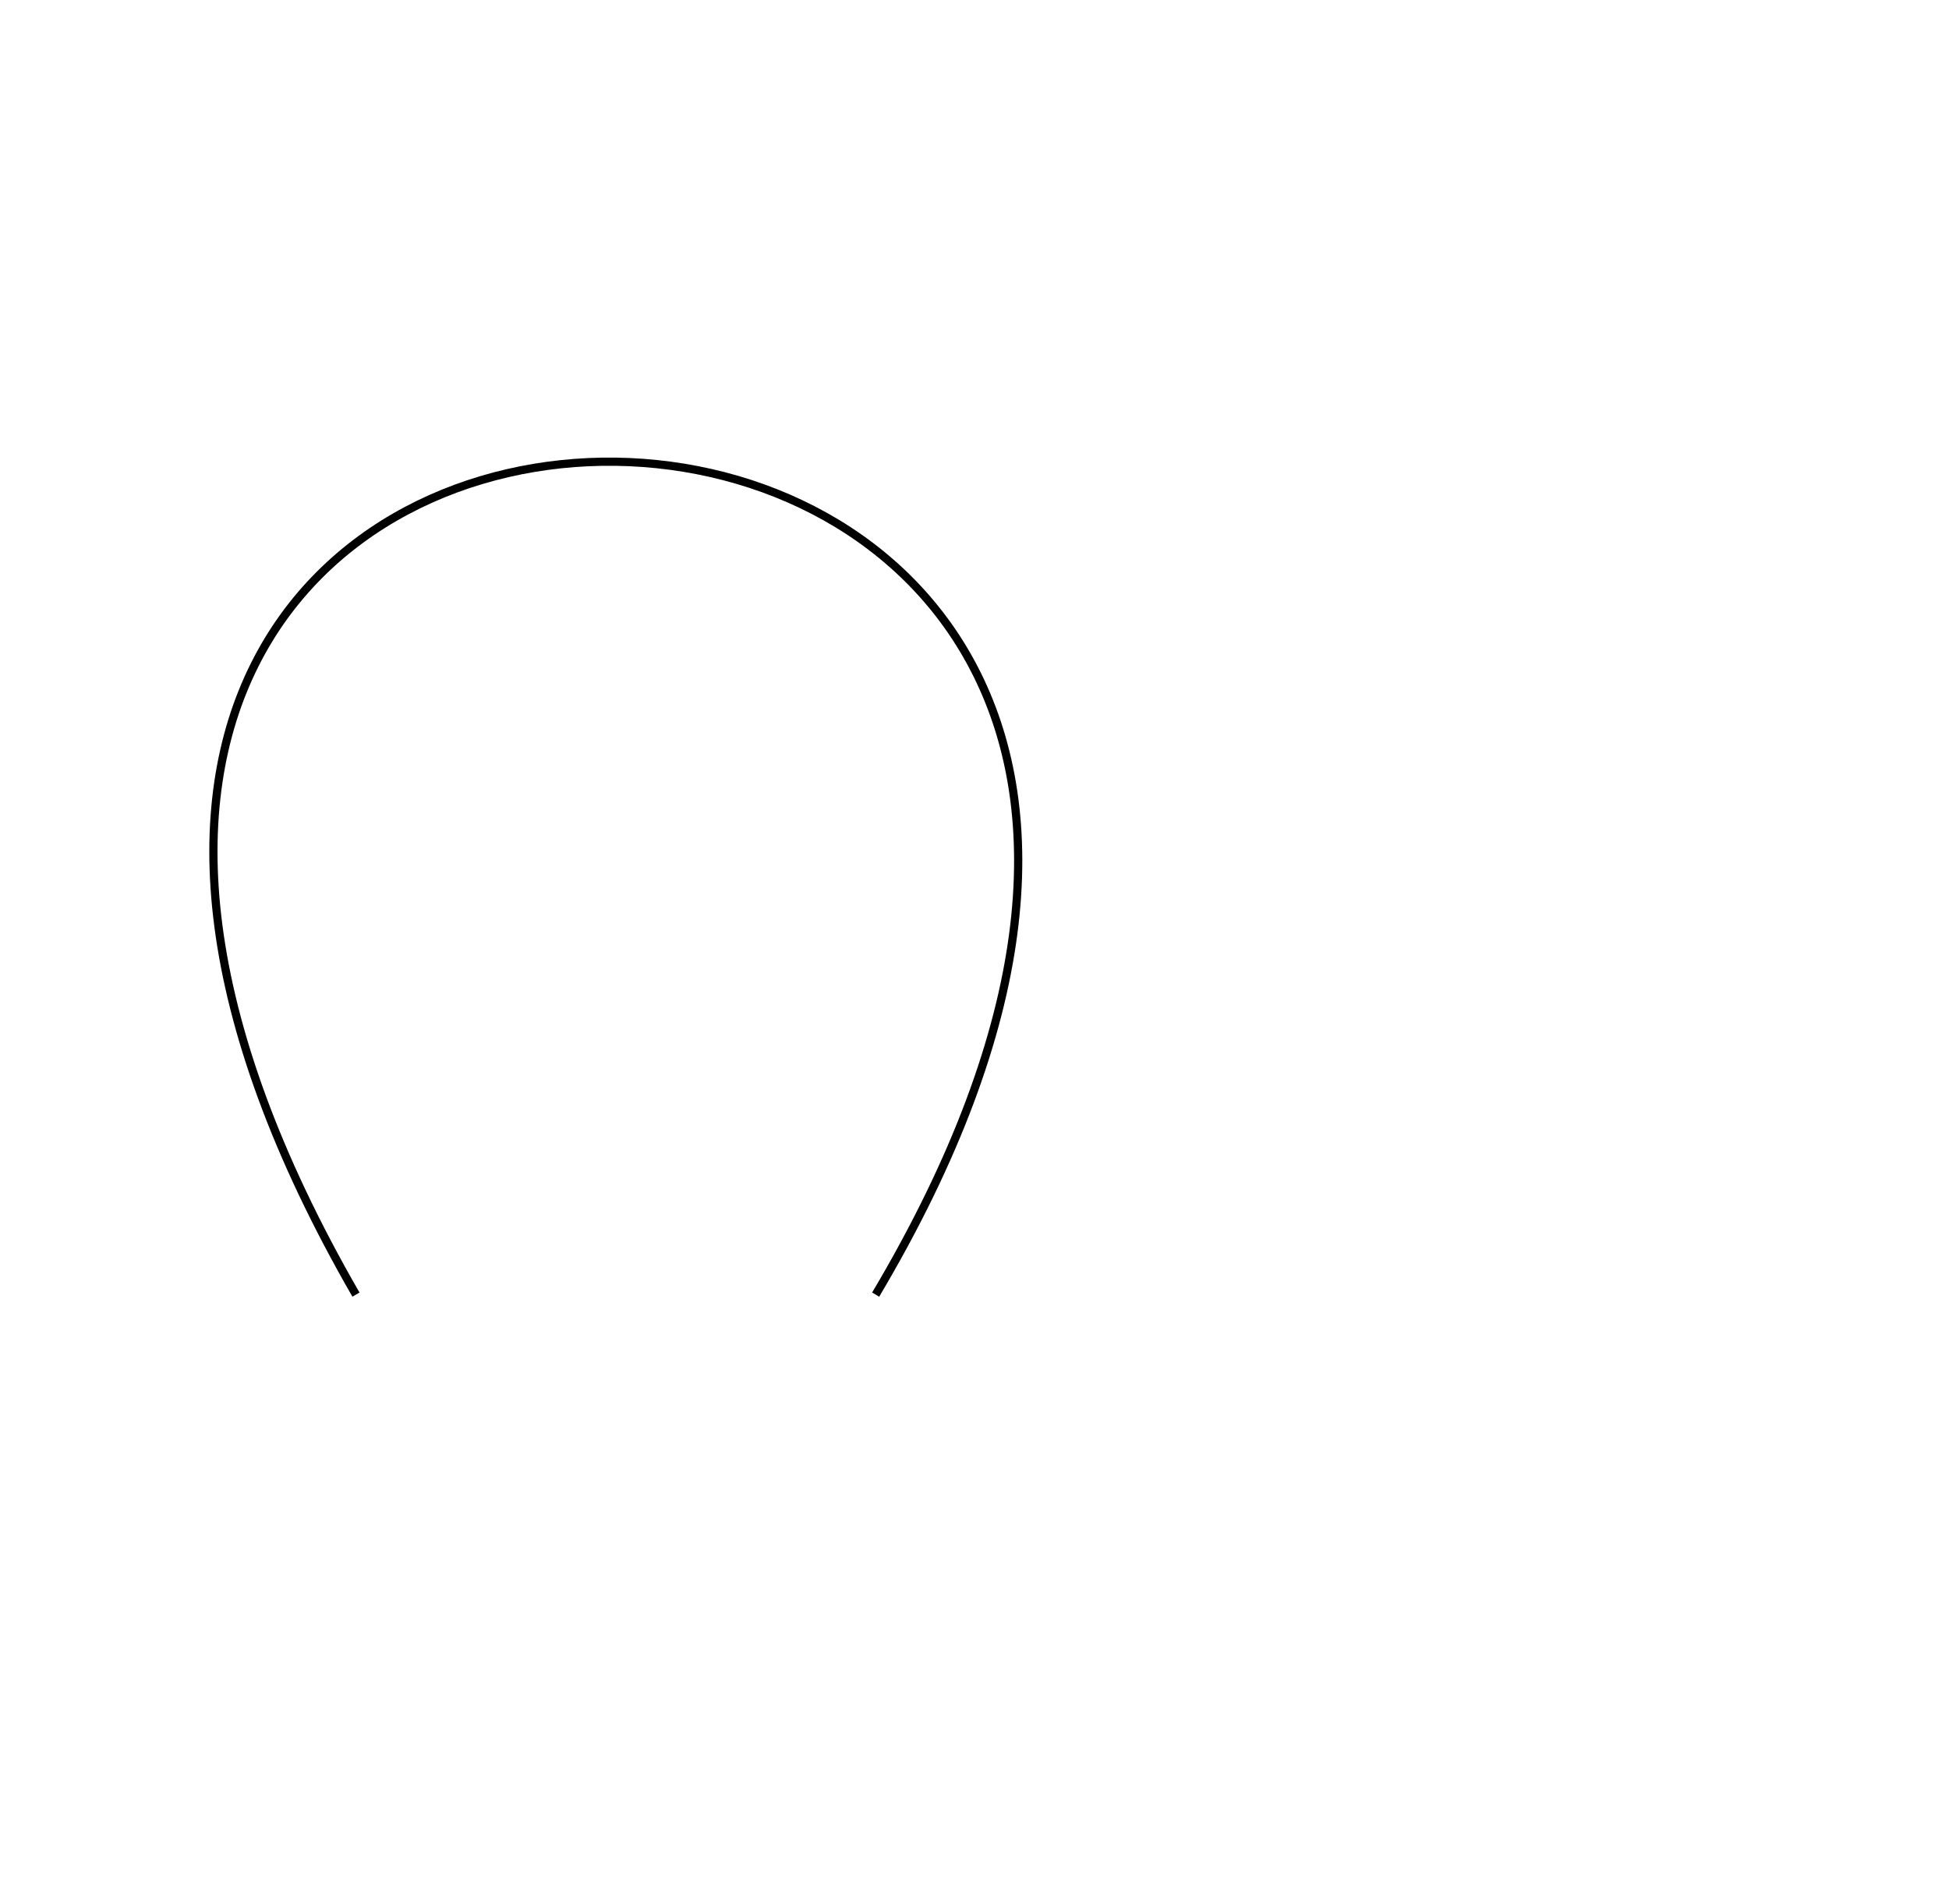
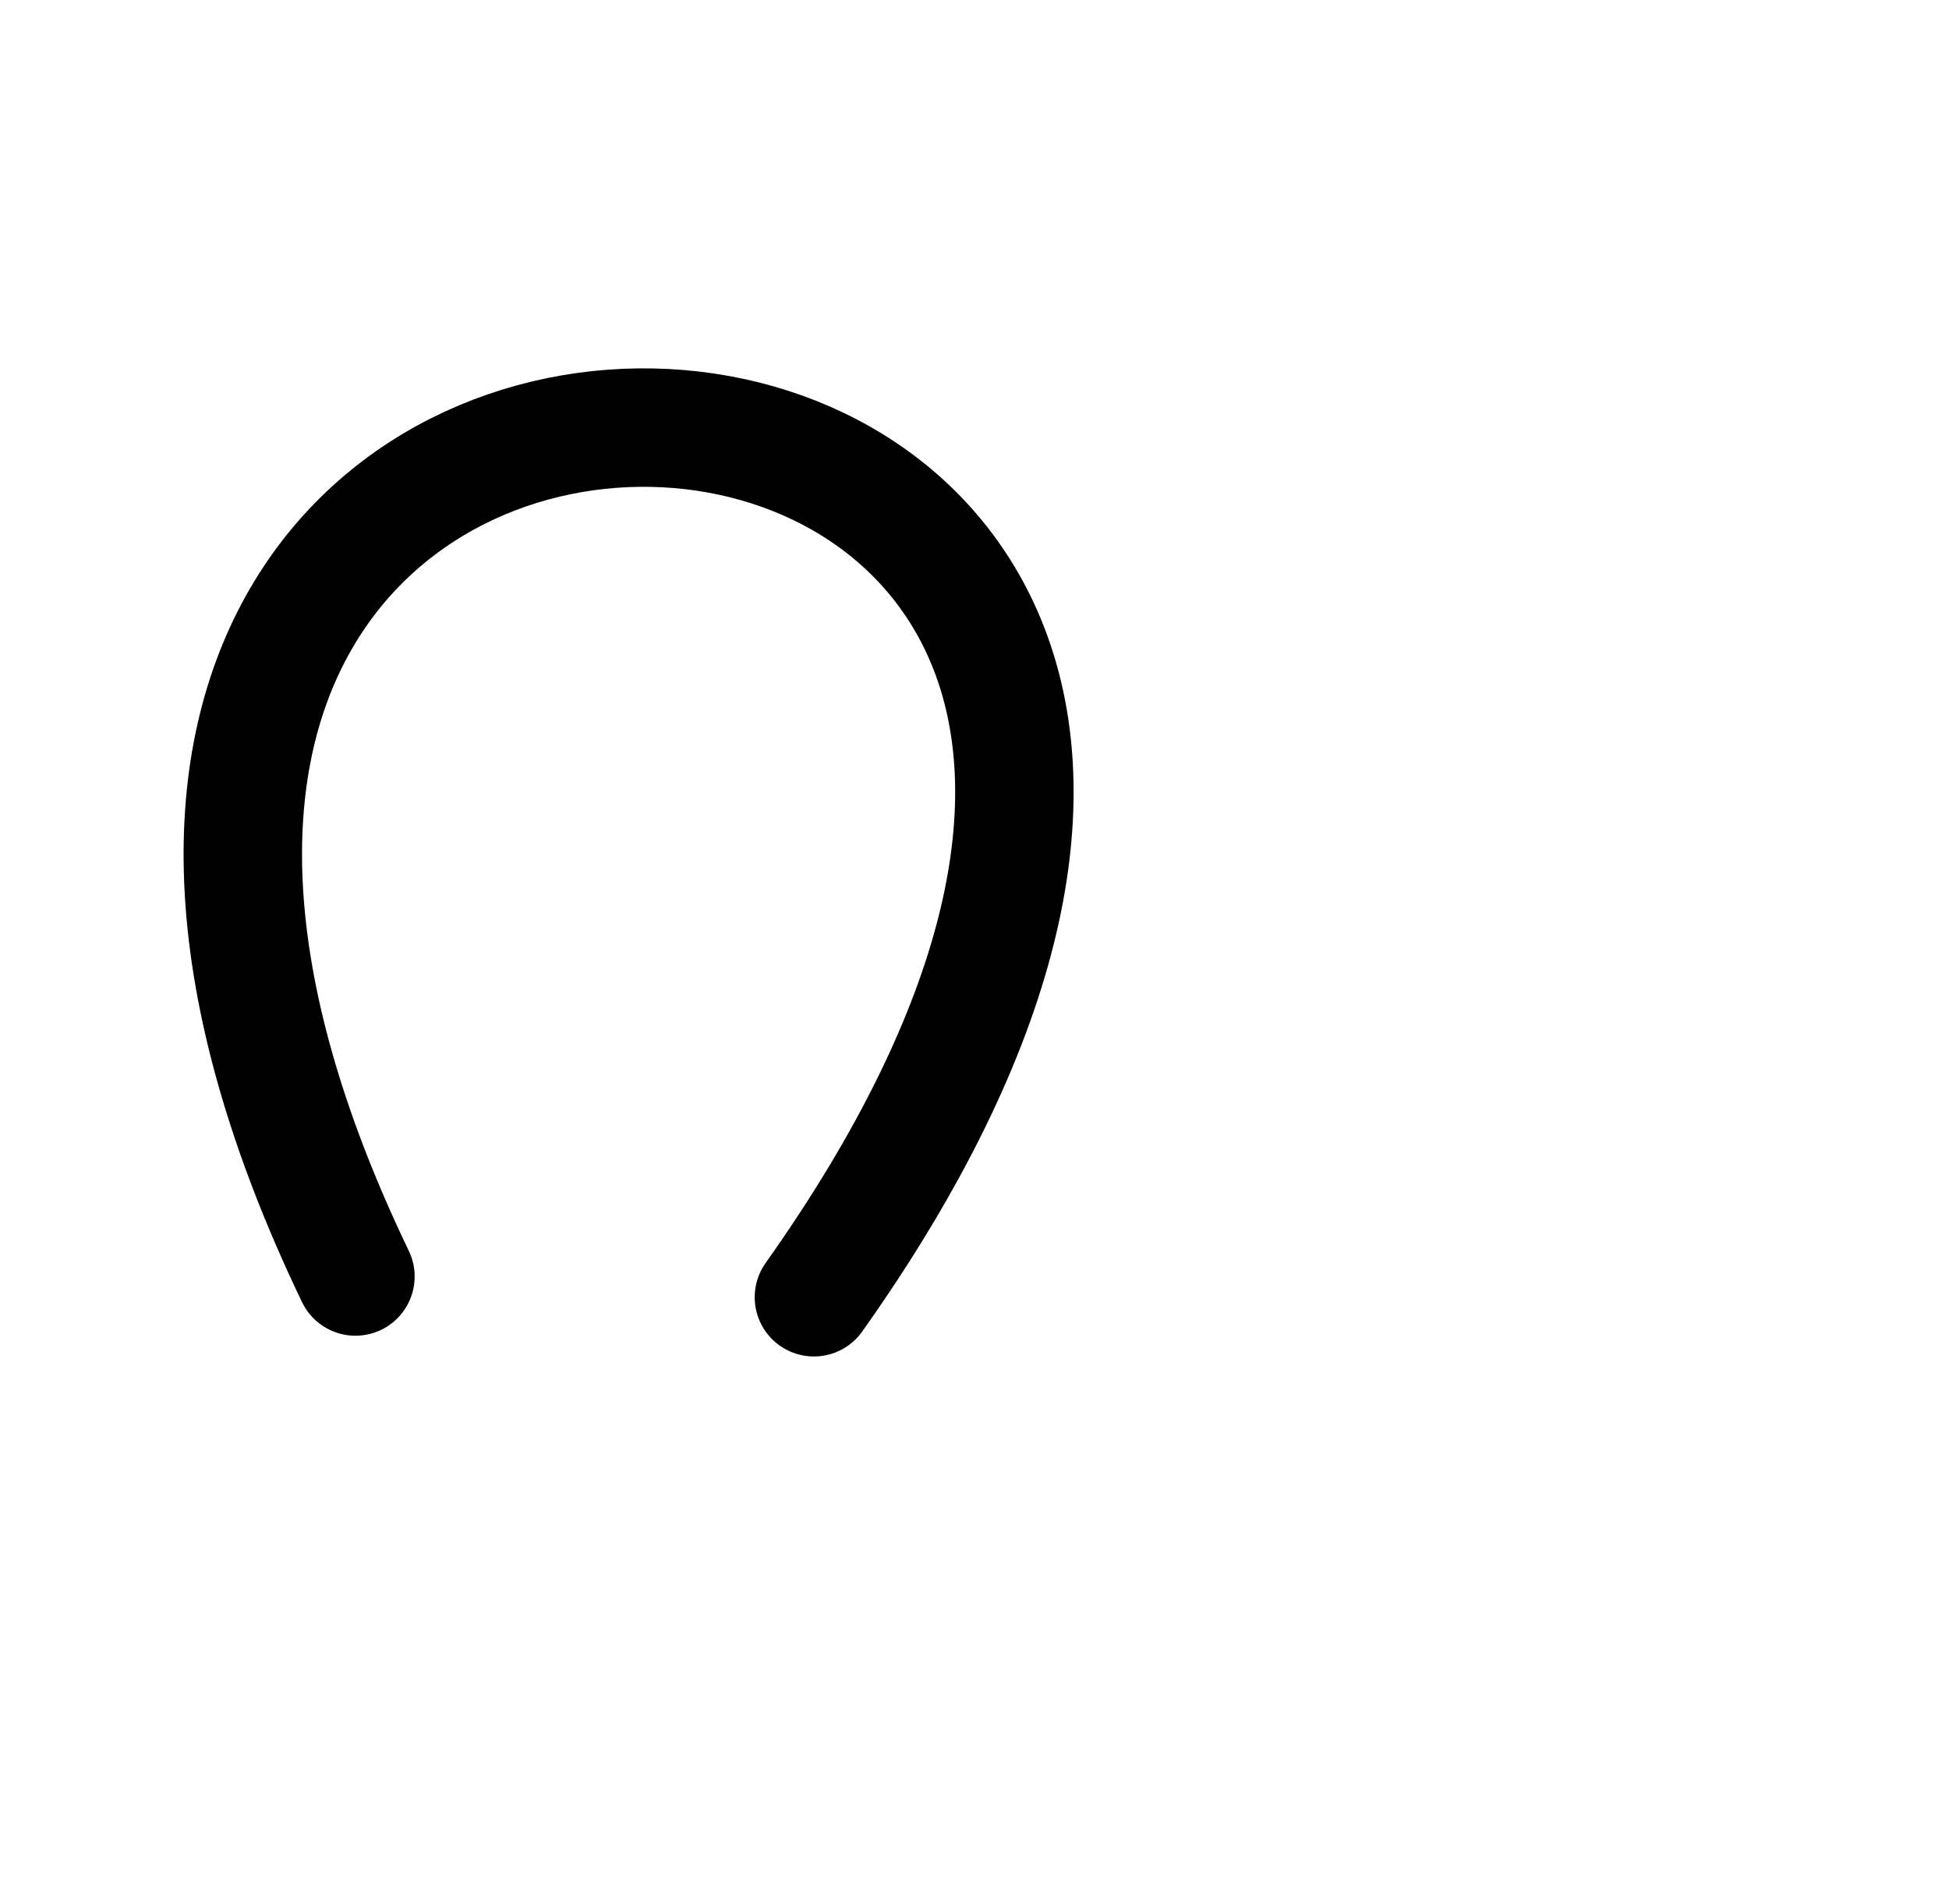
<svg xmlns="http://www.w3.org/2000/svg" width="2048" height="2000" id="svg2992" version="1.1">
  <defs id="defs5498" />
  <g id="layer1" transform="translate(0,1000)">
-     <path style="fill:none;stroke:#000000;stroke-width:8.62;stroke-linecap:butt;stroke-linejoin:miter;stroke-miterlimit:4;stroke-opacity:1;stroke-dasharray:none" d="m 374.037,360.215 c -682.632,-1184.217 1228.734,-1149.387 546.102,0" id="path3767" />
+     <path style="fill:none;stroke:#000000;stroke-width:124.454;stroke-linecap:round;stroke-linejoin:round;stroke-miterlimit:4;stroke-dasharray:none;stroke-opacity:1" d="M 373.487,341.182 C -224.425,-901.805 1680,-800 855.263,362.987" id="path3767" />
  </g>
</svg>
